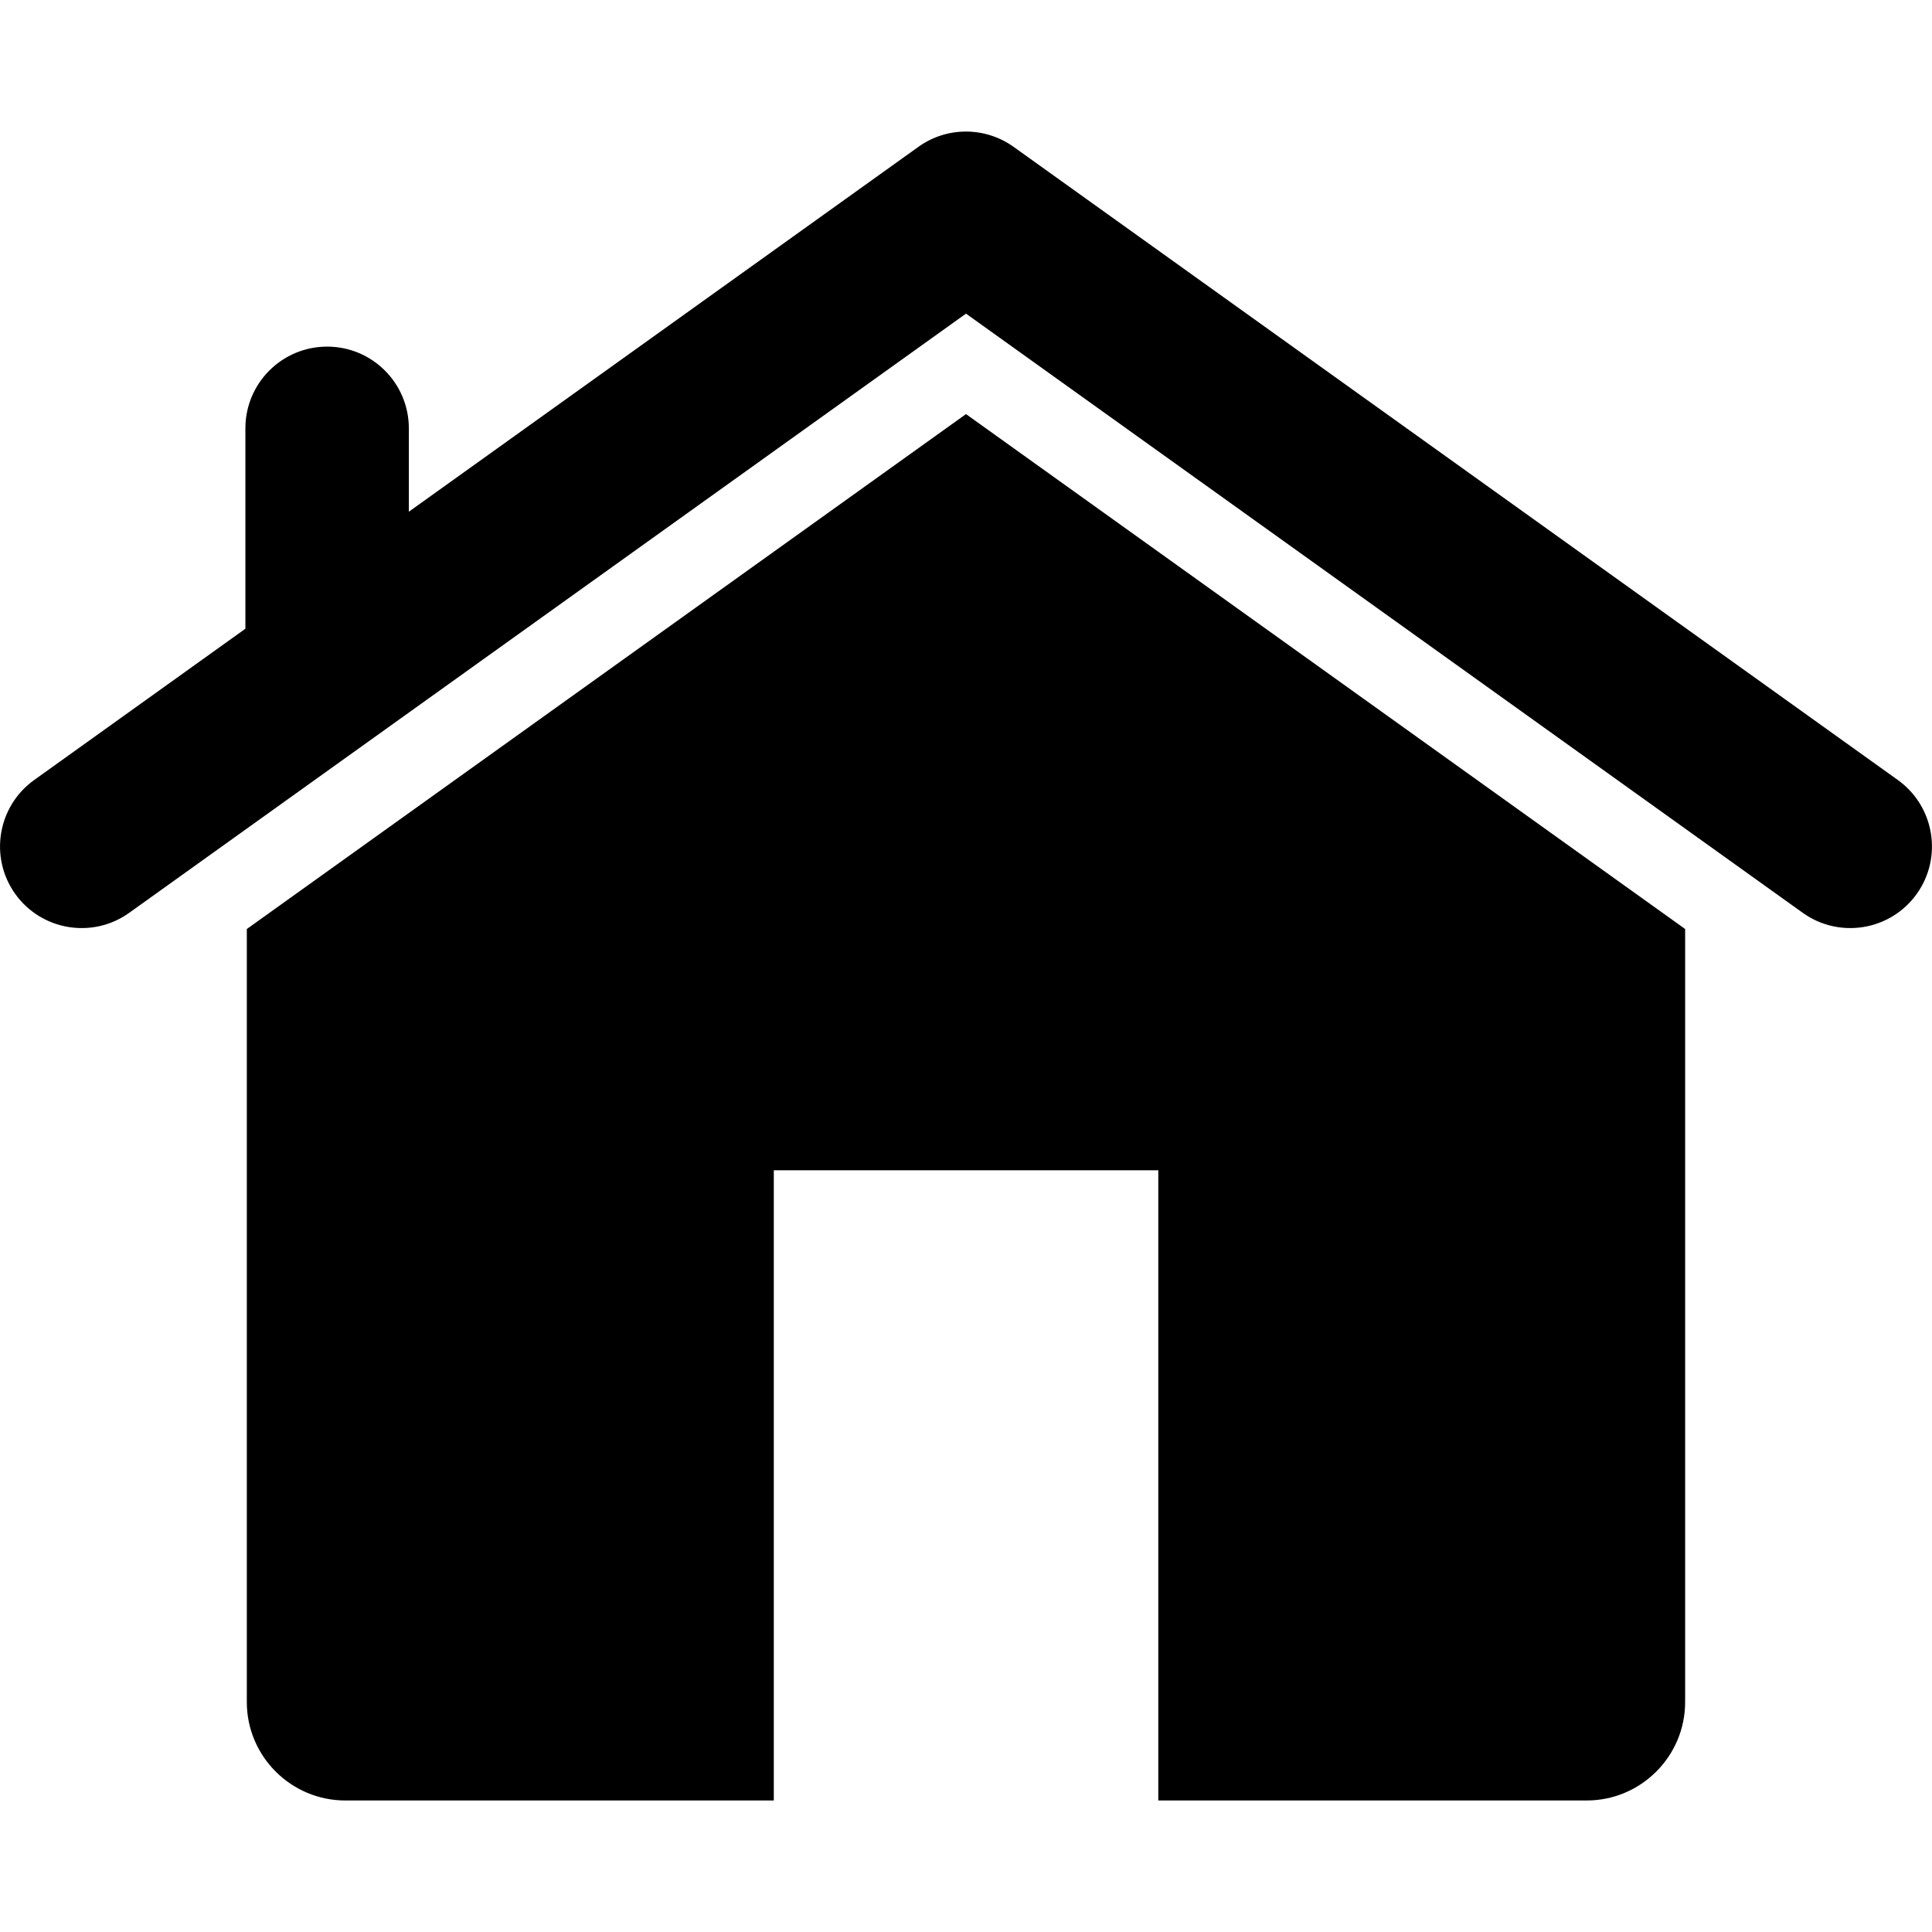
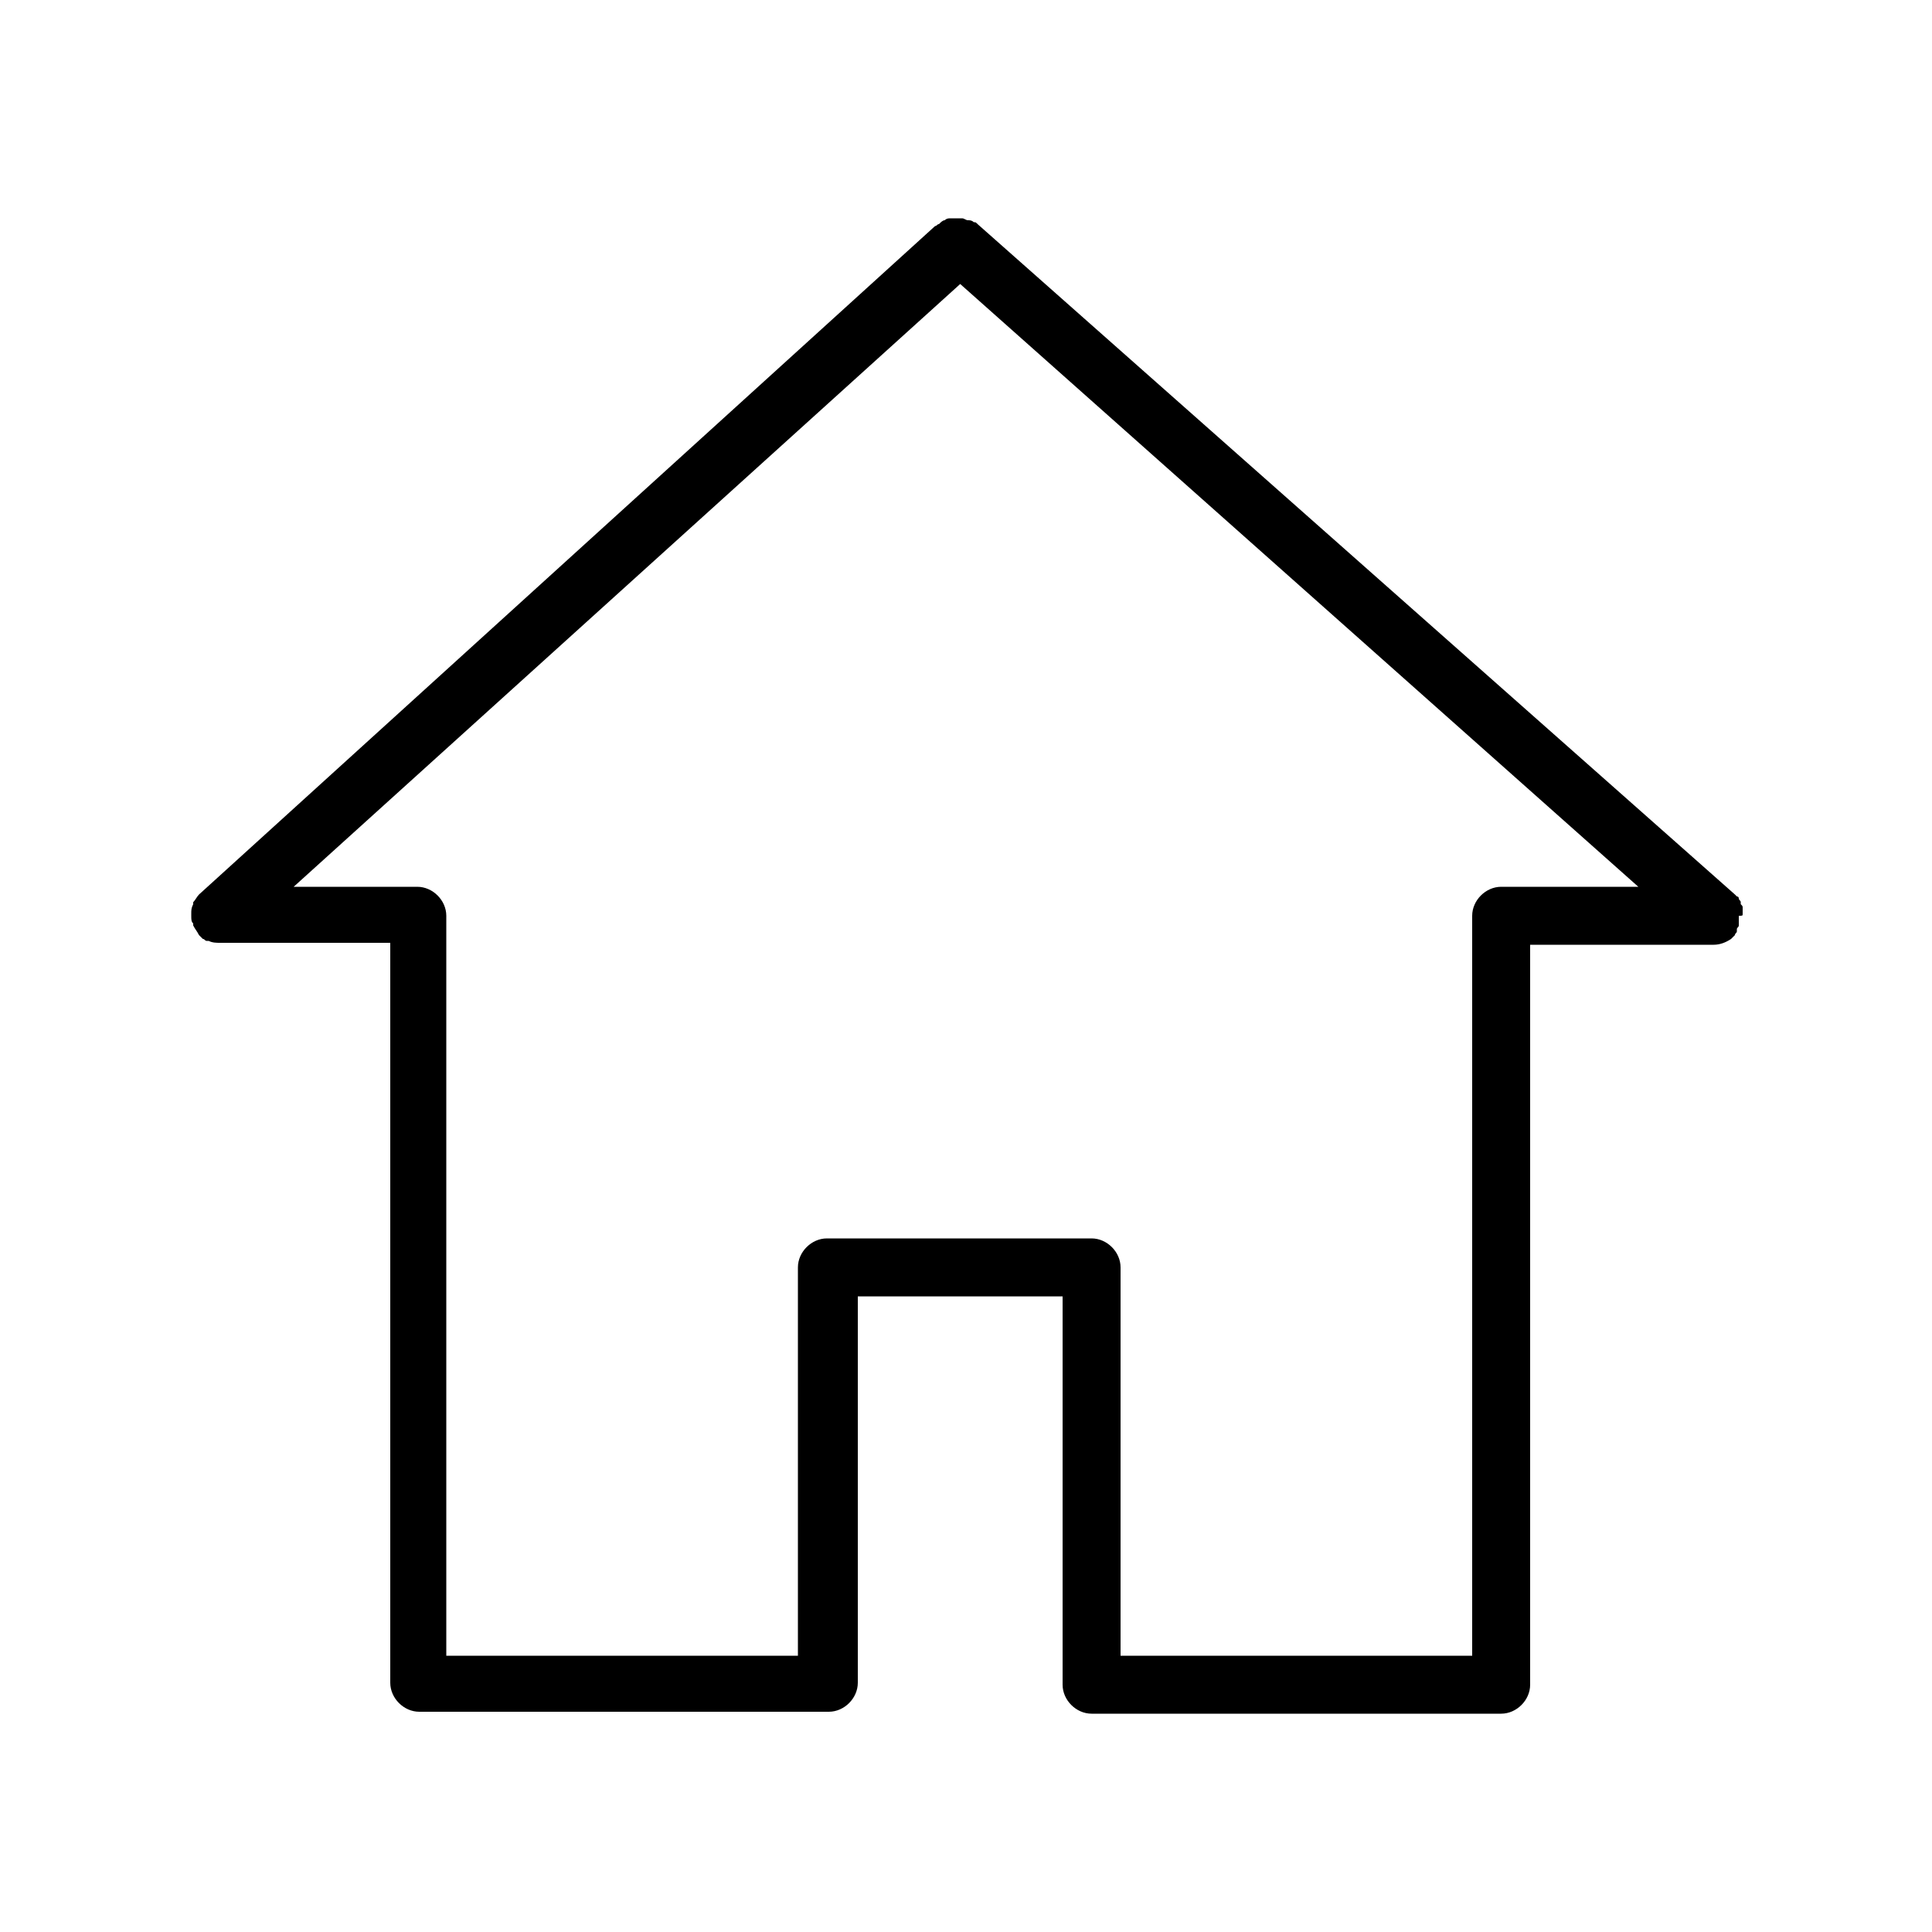
- <svg xmlns="http://www.w3.org/2000/svg" height="100px" width="100px" fill="#000000" xml:space="preserve" version="1.1" style="shape-rendering:geometricPrecision;text-rendering:geometricPrecision;image-rendering:optimizeQuality;" viewBox="0 0 434.04 374.94" x="0px" y="0px" fill-rule="evenodd" clip-rule="evenodd">
-   <defs>
-     <style type="text/css">
-    
-     .fil0 {fill:#000000}
-     .fil1 {fill:#000000;fill-rule:nonzero}
-    
-   </style>
-   </defs>
+ <svg xmlns="http://www.w3.org/2000/svg" height="100px" width="100px" fill="#000000" version="1.1" x="0px" y="0px" viewBox="0 0 100 100" style="enable-background:new 0 0 100 100;" xml:space="preserve">
  <g>
-     <path class="fil0" d="M378.58 179.16l0 173.68c0,12.17 -9.93,22.1 -22.1,22.1l-96.26 0 0 -141.58 -86.38 0 0 141.58 -96.28 0c-12.18,0 -22.11,-9.93 -22.11,-22.1l0 -173.68 161.57 -115.68 161.56 115.68z" />
-     <path class="fil1" d="M29.03 175.52c-8.23,5.9 -19.7,4 -25.6,-4.23 -5.89,-8.23 -3.99,-19.7 4.24,-25.6l47.46 -33.99 0 -45.02c0,-10.14 8.22,-18.36 18.36,-18.36 10.14,0 18.36,8.22 18.36,18.36l0 18.73 114.49 -81.98c6.61,-4.73 15.31,-4.44 21.54,0.13l198.49 142.13c8.23,5.9 10.13,17.37 4.23,25.6 -5.89,8.23 -17.37,10.13 -25.6,4.23l-187.98 -134.61 -187.99 134.61z" />
+     <path d="M90.2,47.3c0-0.1,0-0.1,0-0.2c0,0,0-0.1,0-0.1c0-0.1,0-0.1-0.1-0.2c0,0,0-0.1,0-0.1c0-0.1-0.1-0.1-0.1-0.2   c0,0,0-0.1-0.1-0.1c0,0-0.1-0.1-0.1-0.1c0,0,0,0,0,0L50.6,11.6c-0.1-0.1-0.1-0.1-0.2-0.1c-0.1-0.1-0.2-0.1-0.3-0.1   c-0.1,0-0.2-0.1-0.3-0.1c-0.1,0-0.2,0-0.3,0c-0.1,0-0.2,0-0.3,0c-0.1,0-0.2,0-0.3,0.1c-0.1,0-0.2,0.1-0.3,0.2   c-0.1,0-0.1,0.1-0.2,0.1L10.3,46.3c0,0,0,0,0,0c-0.1,0.1-0.2,0.3-0.3,0.4c0,0,0,0,0,0.1c-0.1,0.2-0.1,0.3-0.1,0.5c0,0,0,0,0,0.1   c0,0,0,0,0,0c0,0.2,0,0.3,0.1,0.4c0,0,0,0,0,0.1c0.1,0.2,0.2,0.3,0.3,0.5c0,0,0,0,0,0c0,0,0,0,0,0c0,0,0.1,0.1,0.1,0.1   c0,0,0.1,0.1,0.1,0.1c0.1,0,0.1,0.1,0.2,0.1c0,0,0,0,0.1,0c0.2,0.1,0.4,0.1,0.6,0.1h8.8v38.3c0,0.8,0.7,1.5,1.5,1.5h21.2   c0.8,0,1.5-0.7,1.5-1.5V67.1H55v20.1c0,0.8,0.7,1.5,1.5,1.5h21.2c0.8,0,1.5-0.7,1.5-1.5V48.9h9.5c0.3,0,0.6-0.1,0.9-0.3   c0,0,0,0,0,0c0.1-0.1,0.1-0.1,0.2-0.2c0,0,0,0,0,0c0,0,0,0,0,0c0-0.1,0.1-0.1,0.1-0.2c0,0,0,0,0-0.1c0-0.1,0.1-0.1,0.1-0.2   c0,0,0-0.1,0-0.1c0-0.1,0-0.1,0-0.2c0,0,0-0.1,0-0.1c0,0,0-0.1,0-0.1C90.2,47.4,90.2,47.4,90.2,47.3C90.2,47.3,90.2,47.3,90.2,47.3   z M77.7,45.9c-0.8,0-1.5,0.7-1.5,1.5v38.3H58V65.6c0-0.8-0.7-1.5-1.5-1.5H42.8c-0.8,0-1.5,0.7-1.5,1.5v20.1H23.1V47.4   c0-0.8-0.7-1.5-1.5-1.5h-6.4l34.5-31.2l35.1,31.2H77.7z" />
  </g>
</svg>
